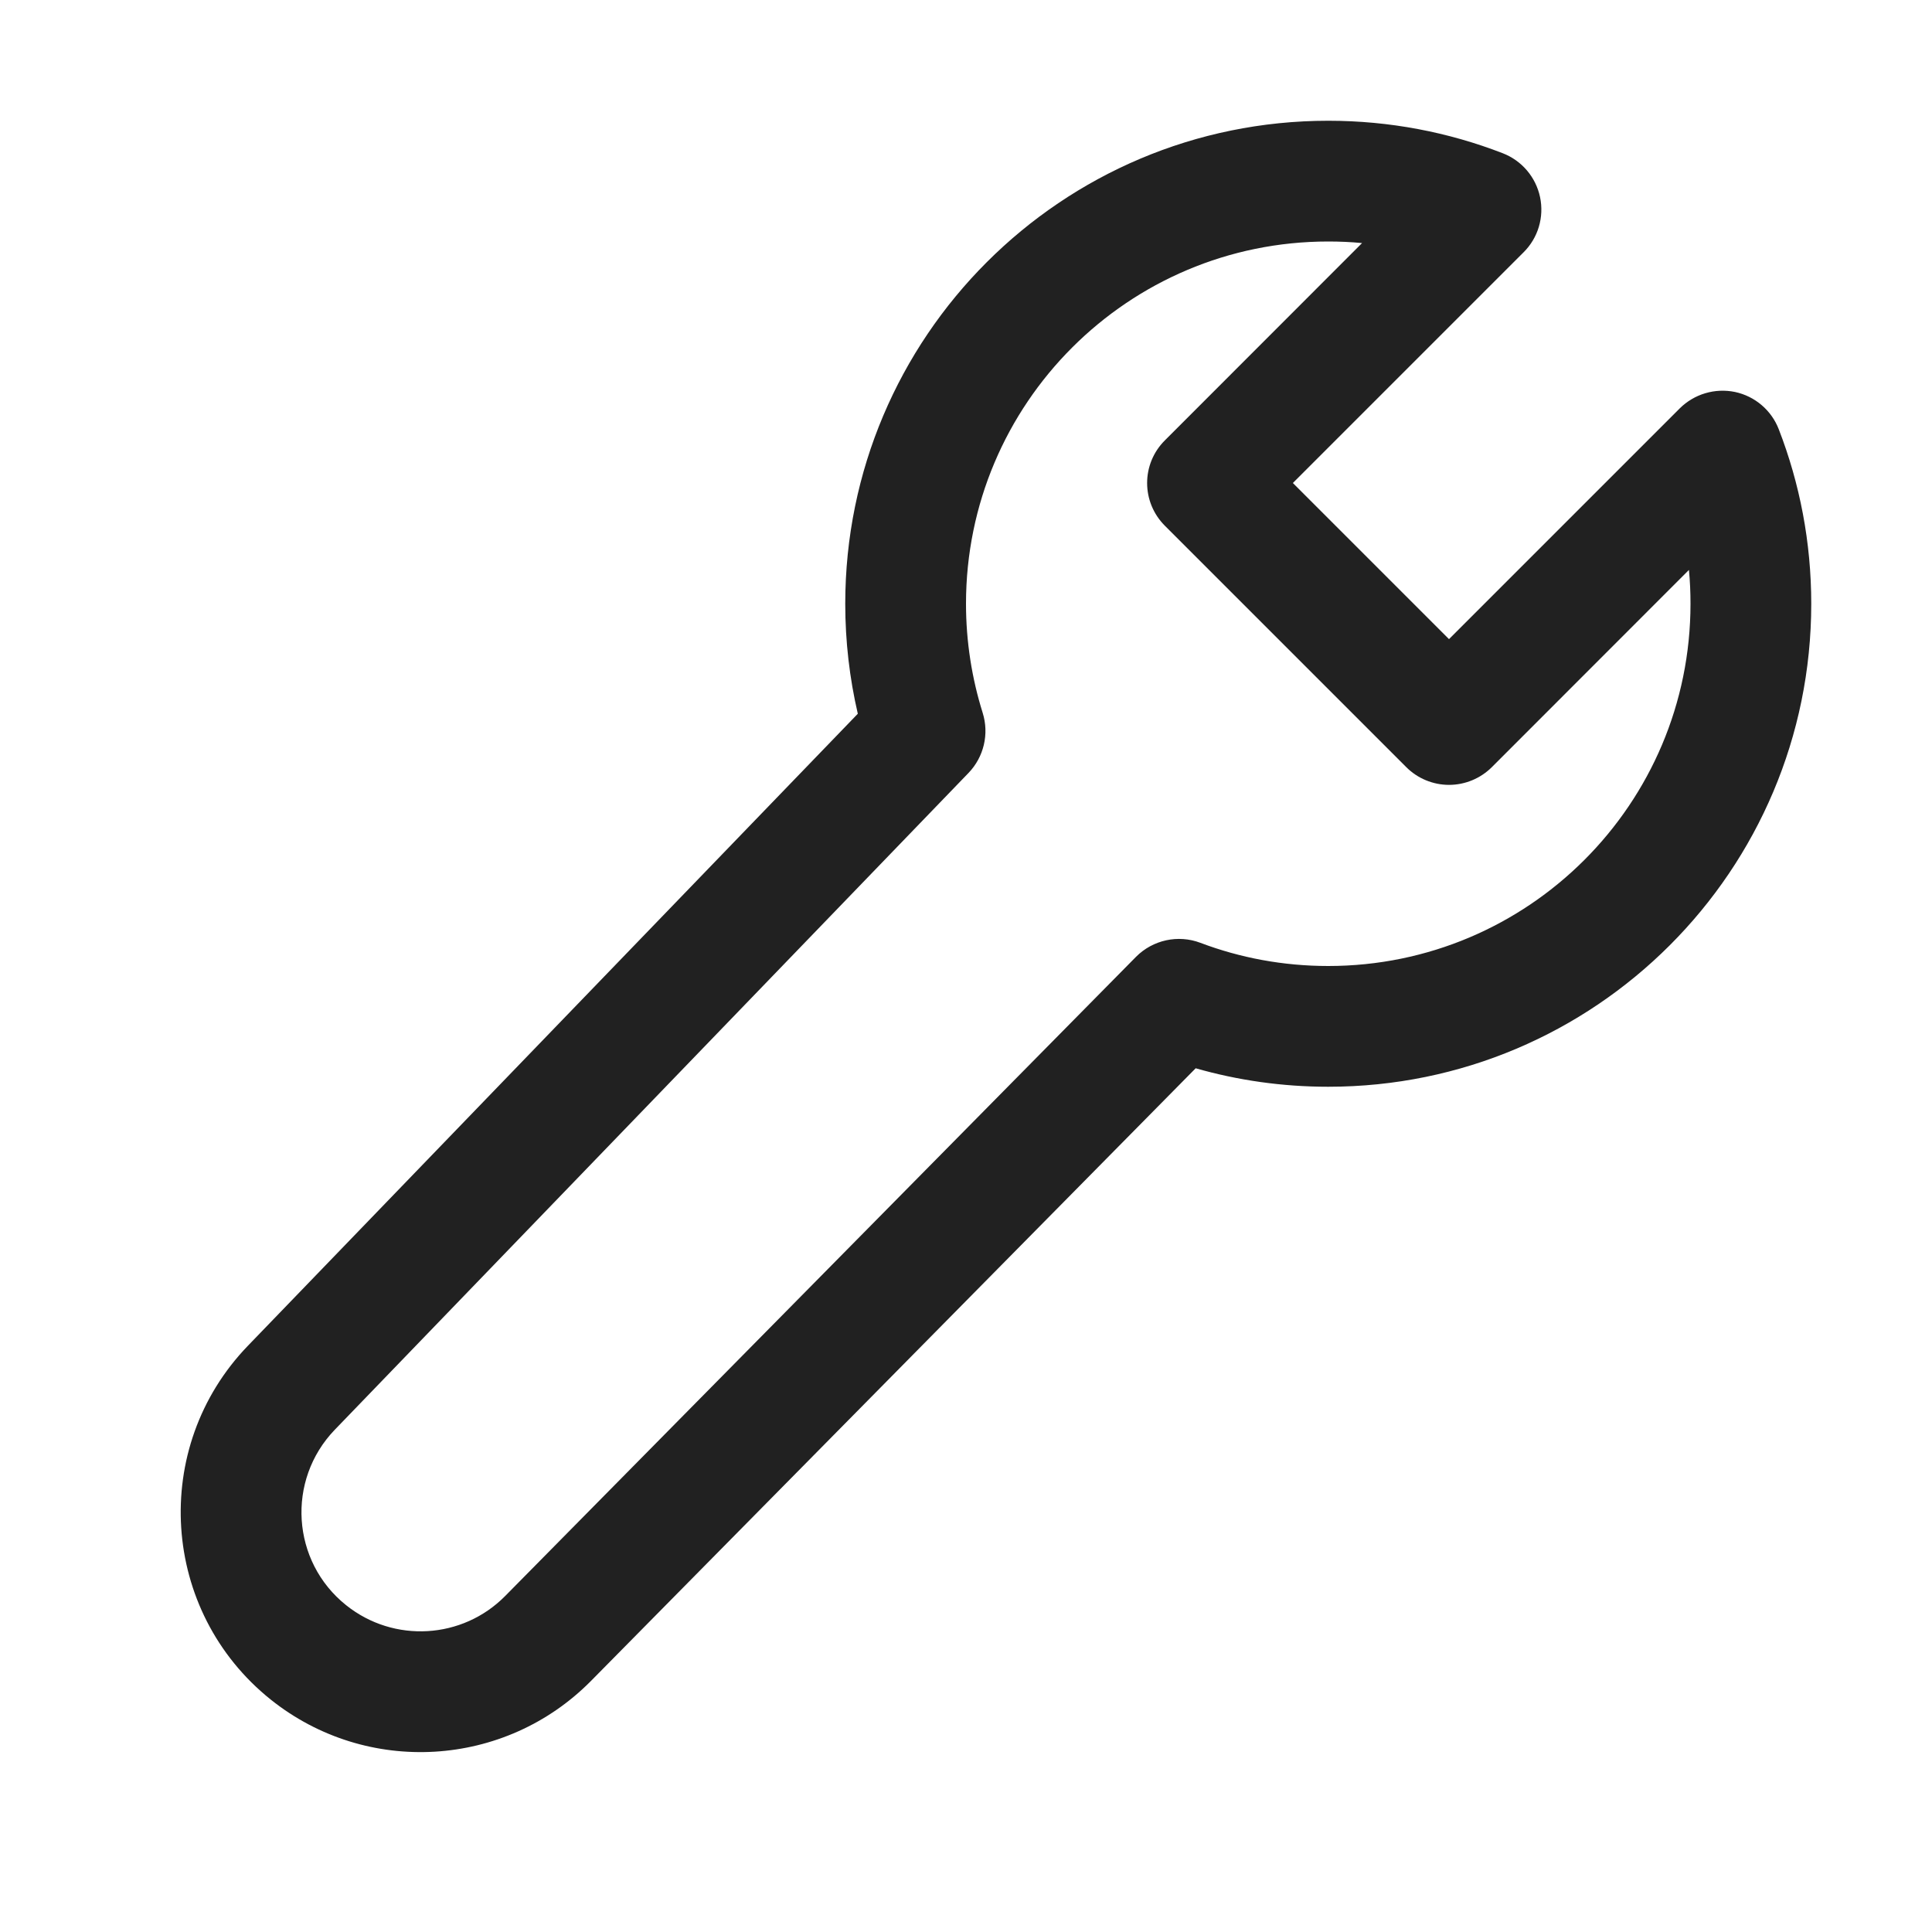
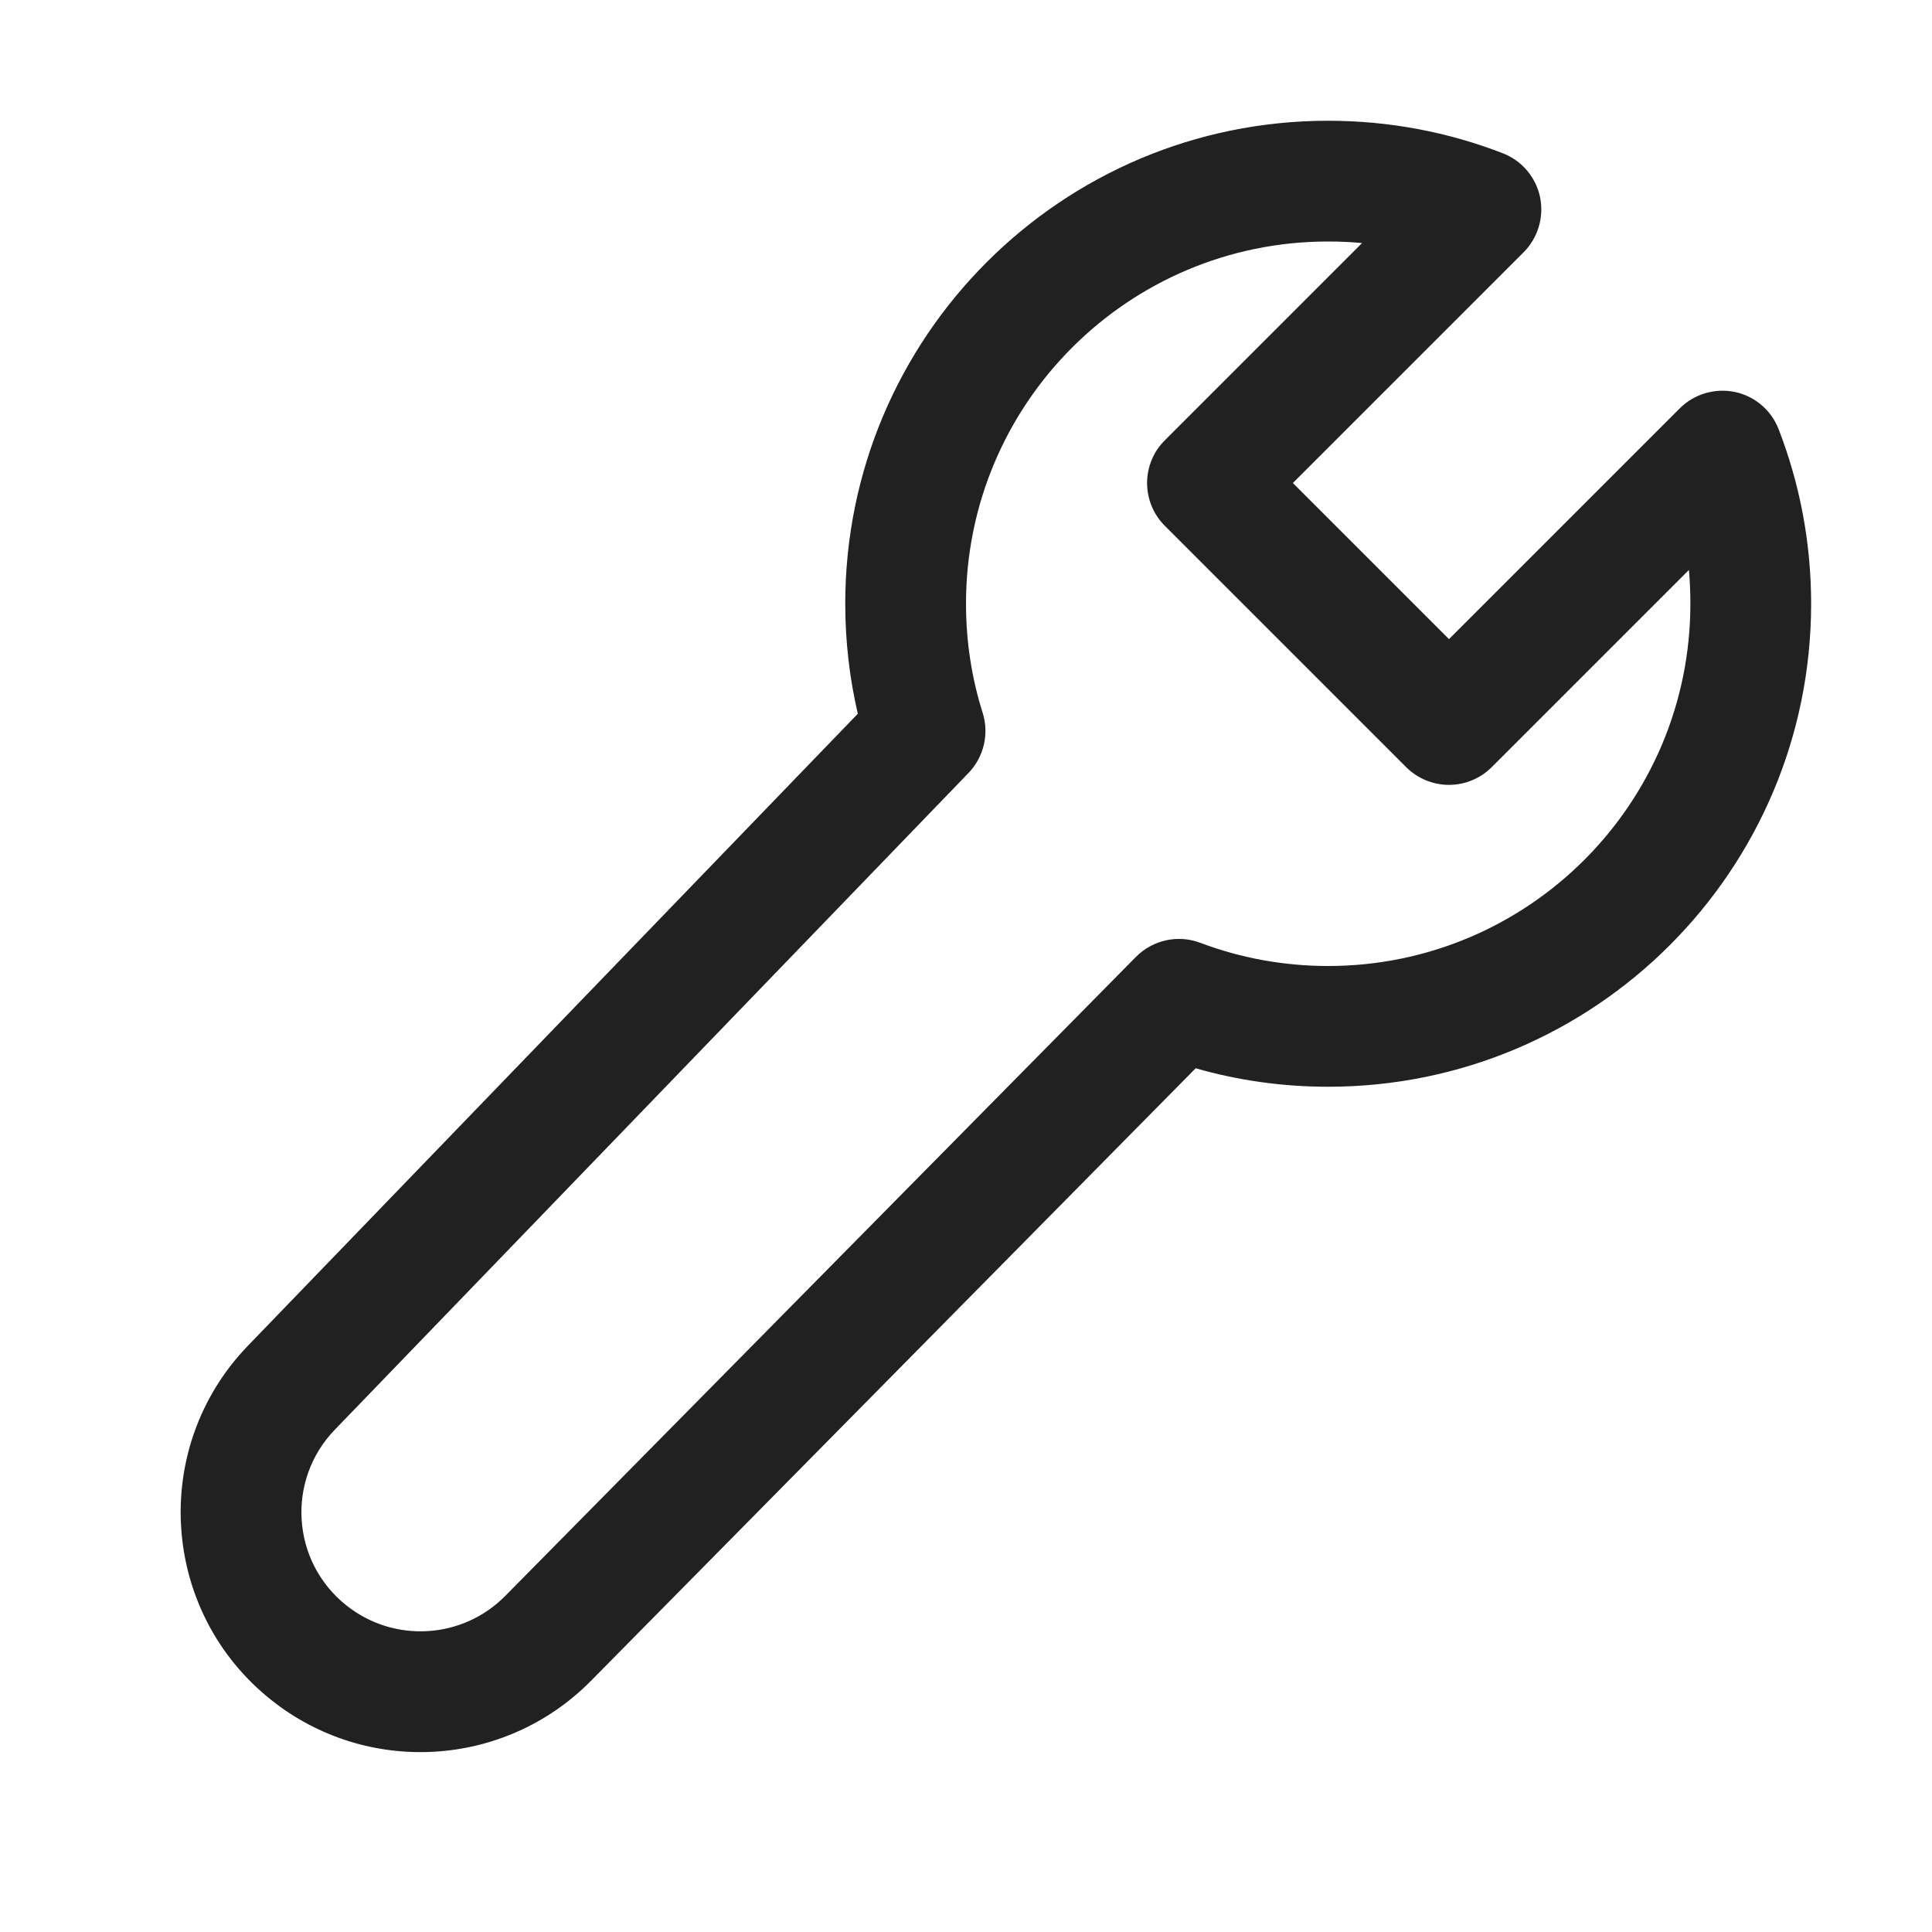
<svg xmlns="http://www.w3.org/2000/svg" width="16" height="16" viewBox="0 0 16 16" fill="none">
-   <path d="M7 5C7 2.791 8.791 1 11 1C11.509 1 11.996 1.095 12.445 1.269C12.603 1.33 12.719 1.467 12.754 1.632C12.789 1.798 12.738 1.97 12.618 2.089L10.707 4L12 5.293L13.911 3.382C14.031 3.263 14.202 3.212 14.368 3.246C14.533 3.281 14.67 3.397 14.731 3.555C14.905 4.004 15 4.491 15 5C15 7.209 13.209 9 11 9C10.62 9 10.252 8.947 9.902 8.847L4.896 13.919C4.182 14.643 3.037 14.71 2.243 14.076C1.329 13.345 1.241 11.987 2.053 11.145L7.104 5.911C7.036 5.618 7 5.313 7 5ZM11 2C9.343 2 8 3.343 8 5C8 5.315 8.049 5.619 8.138 5.903C8.193 6.078 8.148 6.269 8.021 6.401L2.773 11.84C2.37 12.258 2.413 12.932 2.867 13.294C3.261 13.609 3.83 13.576 4.184 13.217L9.408 7.924C9.547 7.784 9.756 7.738 9.941 7.808C10.269 7.932 10.626 8 11 8C12.657 8 14 6.657 14 5C14 4.906 13.996 4.812 13.987 4.72L12.354 6.354C12.26 6.447 12.133 6.5 12 6.5C11.868 6.5 11.74 6.447 11.647 6.354L9.647 4.354C9.451 4.158 9.451 3.842 9.647 3.647L11.28 2.013C11.188 2.004 11.095 2 11 2Z" fill="#212121" />
+   <path d="M7 5C7 2.791 8.79 1 10.999 1C11.508 1 11.996 1.095 12.445 1.269C12.603 1.33 12.719 1.467 12.754 1.632C12.788 1.798 12.737 1.97 12.618 2.089L10.707 4L12 5.293L13.911 3.382C14.03 3.263 14.202 3.212 14.367 3.246C14.533 3.281 14.669 3.397 14.73 3.555C14.904 4.004 14.999 4.491 14.999 5C14.999 7.209 13.209 9 10.999 9C10.619 9 10.251 8.947 9.902 8.847L4.895 13.919C4.181 14.643 3.037 14.71 2.243 14.076C1.328 13.345 1.241 11.987 2.053 11.145L7.104 5.911C7.036 5.618 7 5.313 7 5ZM10.999 2C9.343 2 8 3.343 8 5C8 5.315 8.048 5.619 8.138 5.903C8.193 6.078 8.148 6.269 8.021 6.401L2.773 11.84C2.369 12.258 2.413 12.932 2.867 13.294C3.261 13.609 3.829 13.576 4.184 13.217L9.408 7.924C9.547 7.784 9.755 7.738 9.94 7.808C10.269 7.932 10.626 8 10.999 8C12.656 8 13.999 6.657 13.999 5C13.999 4.906 13.995 4.812 13.987 4.72L12.353 6.354C12.259 6.447 12.132 6.5 12 6.5C11.867 6.5 11.74 6.447 11.646 6.354L9.646 4.354C9.451 4.158 9.451 3.842 9.646 3.647L11.28 2.013C11.188 2.004 11.094 2 10.999 2Z" fill="#212121" />
</svg>
